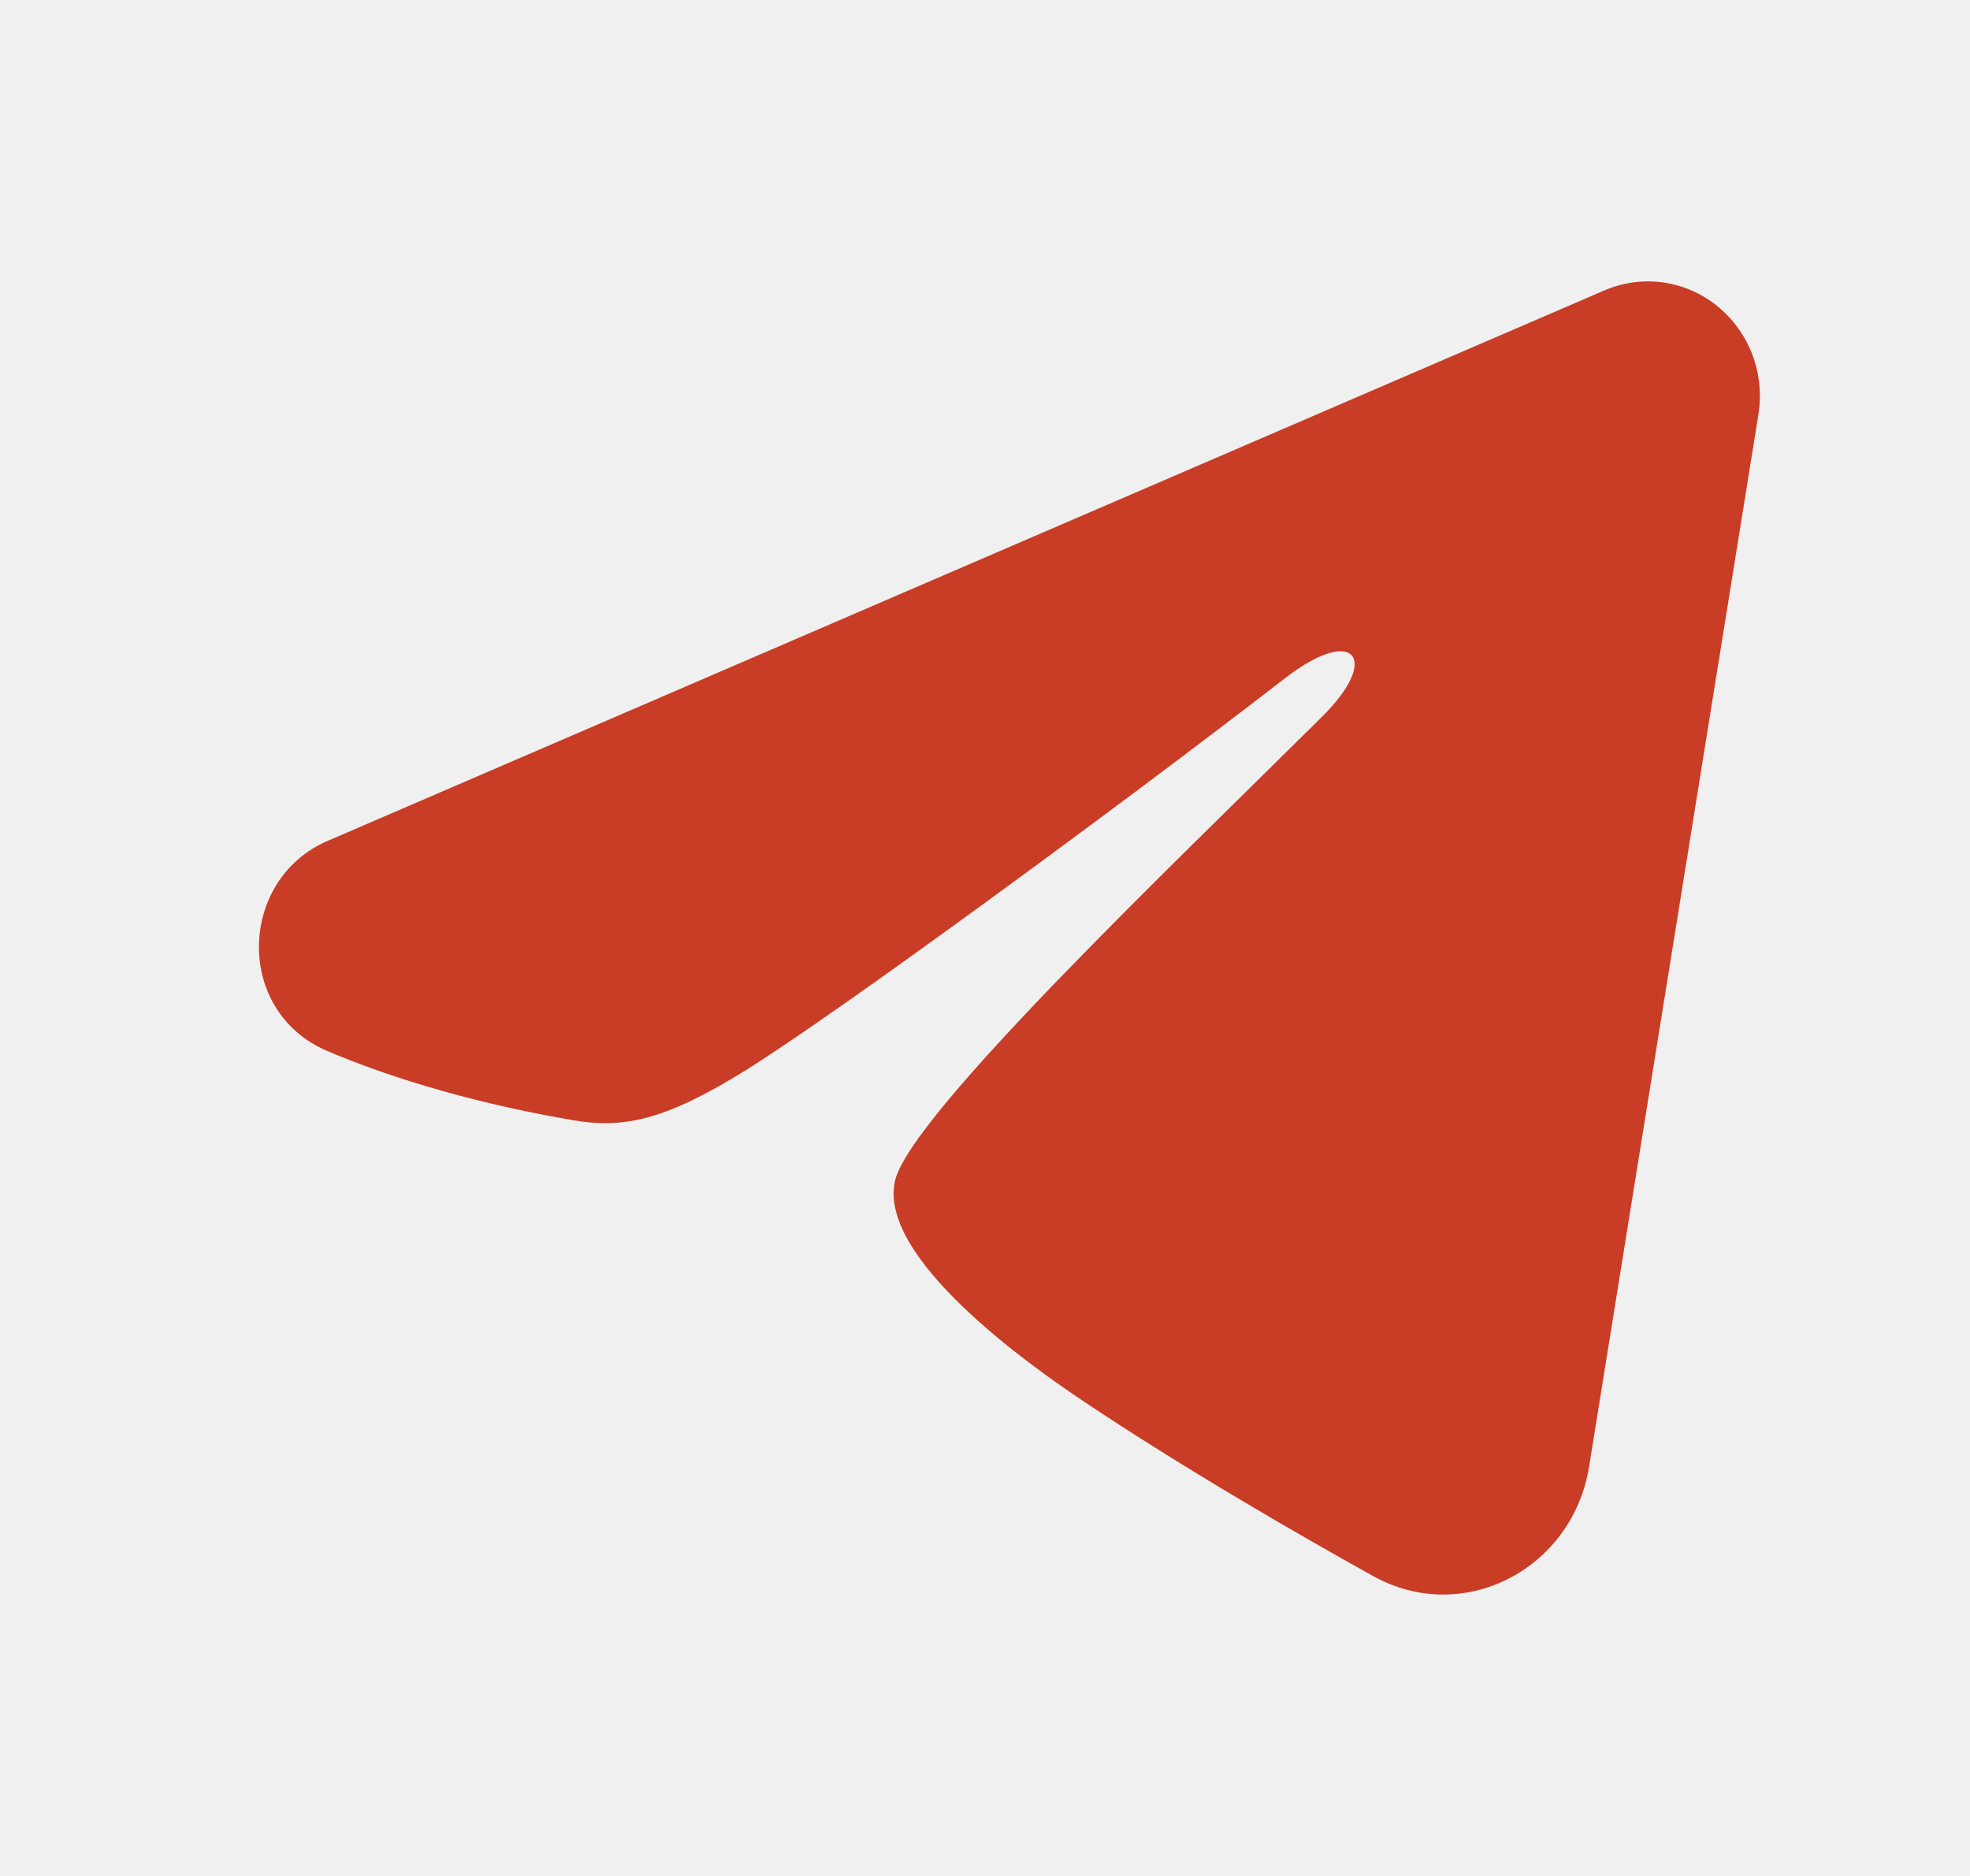
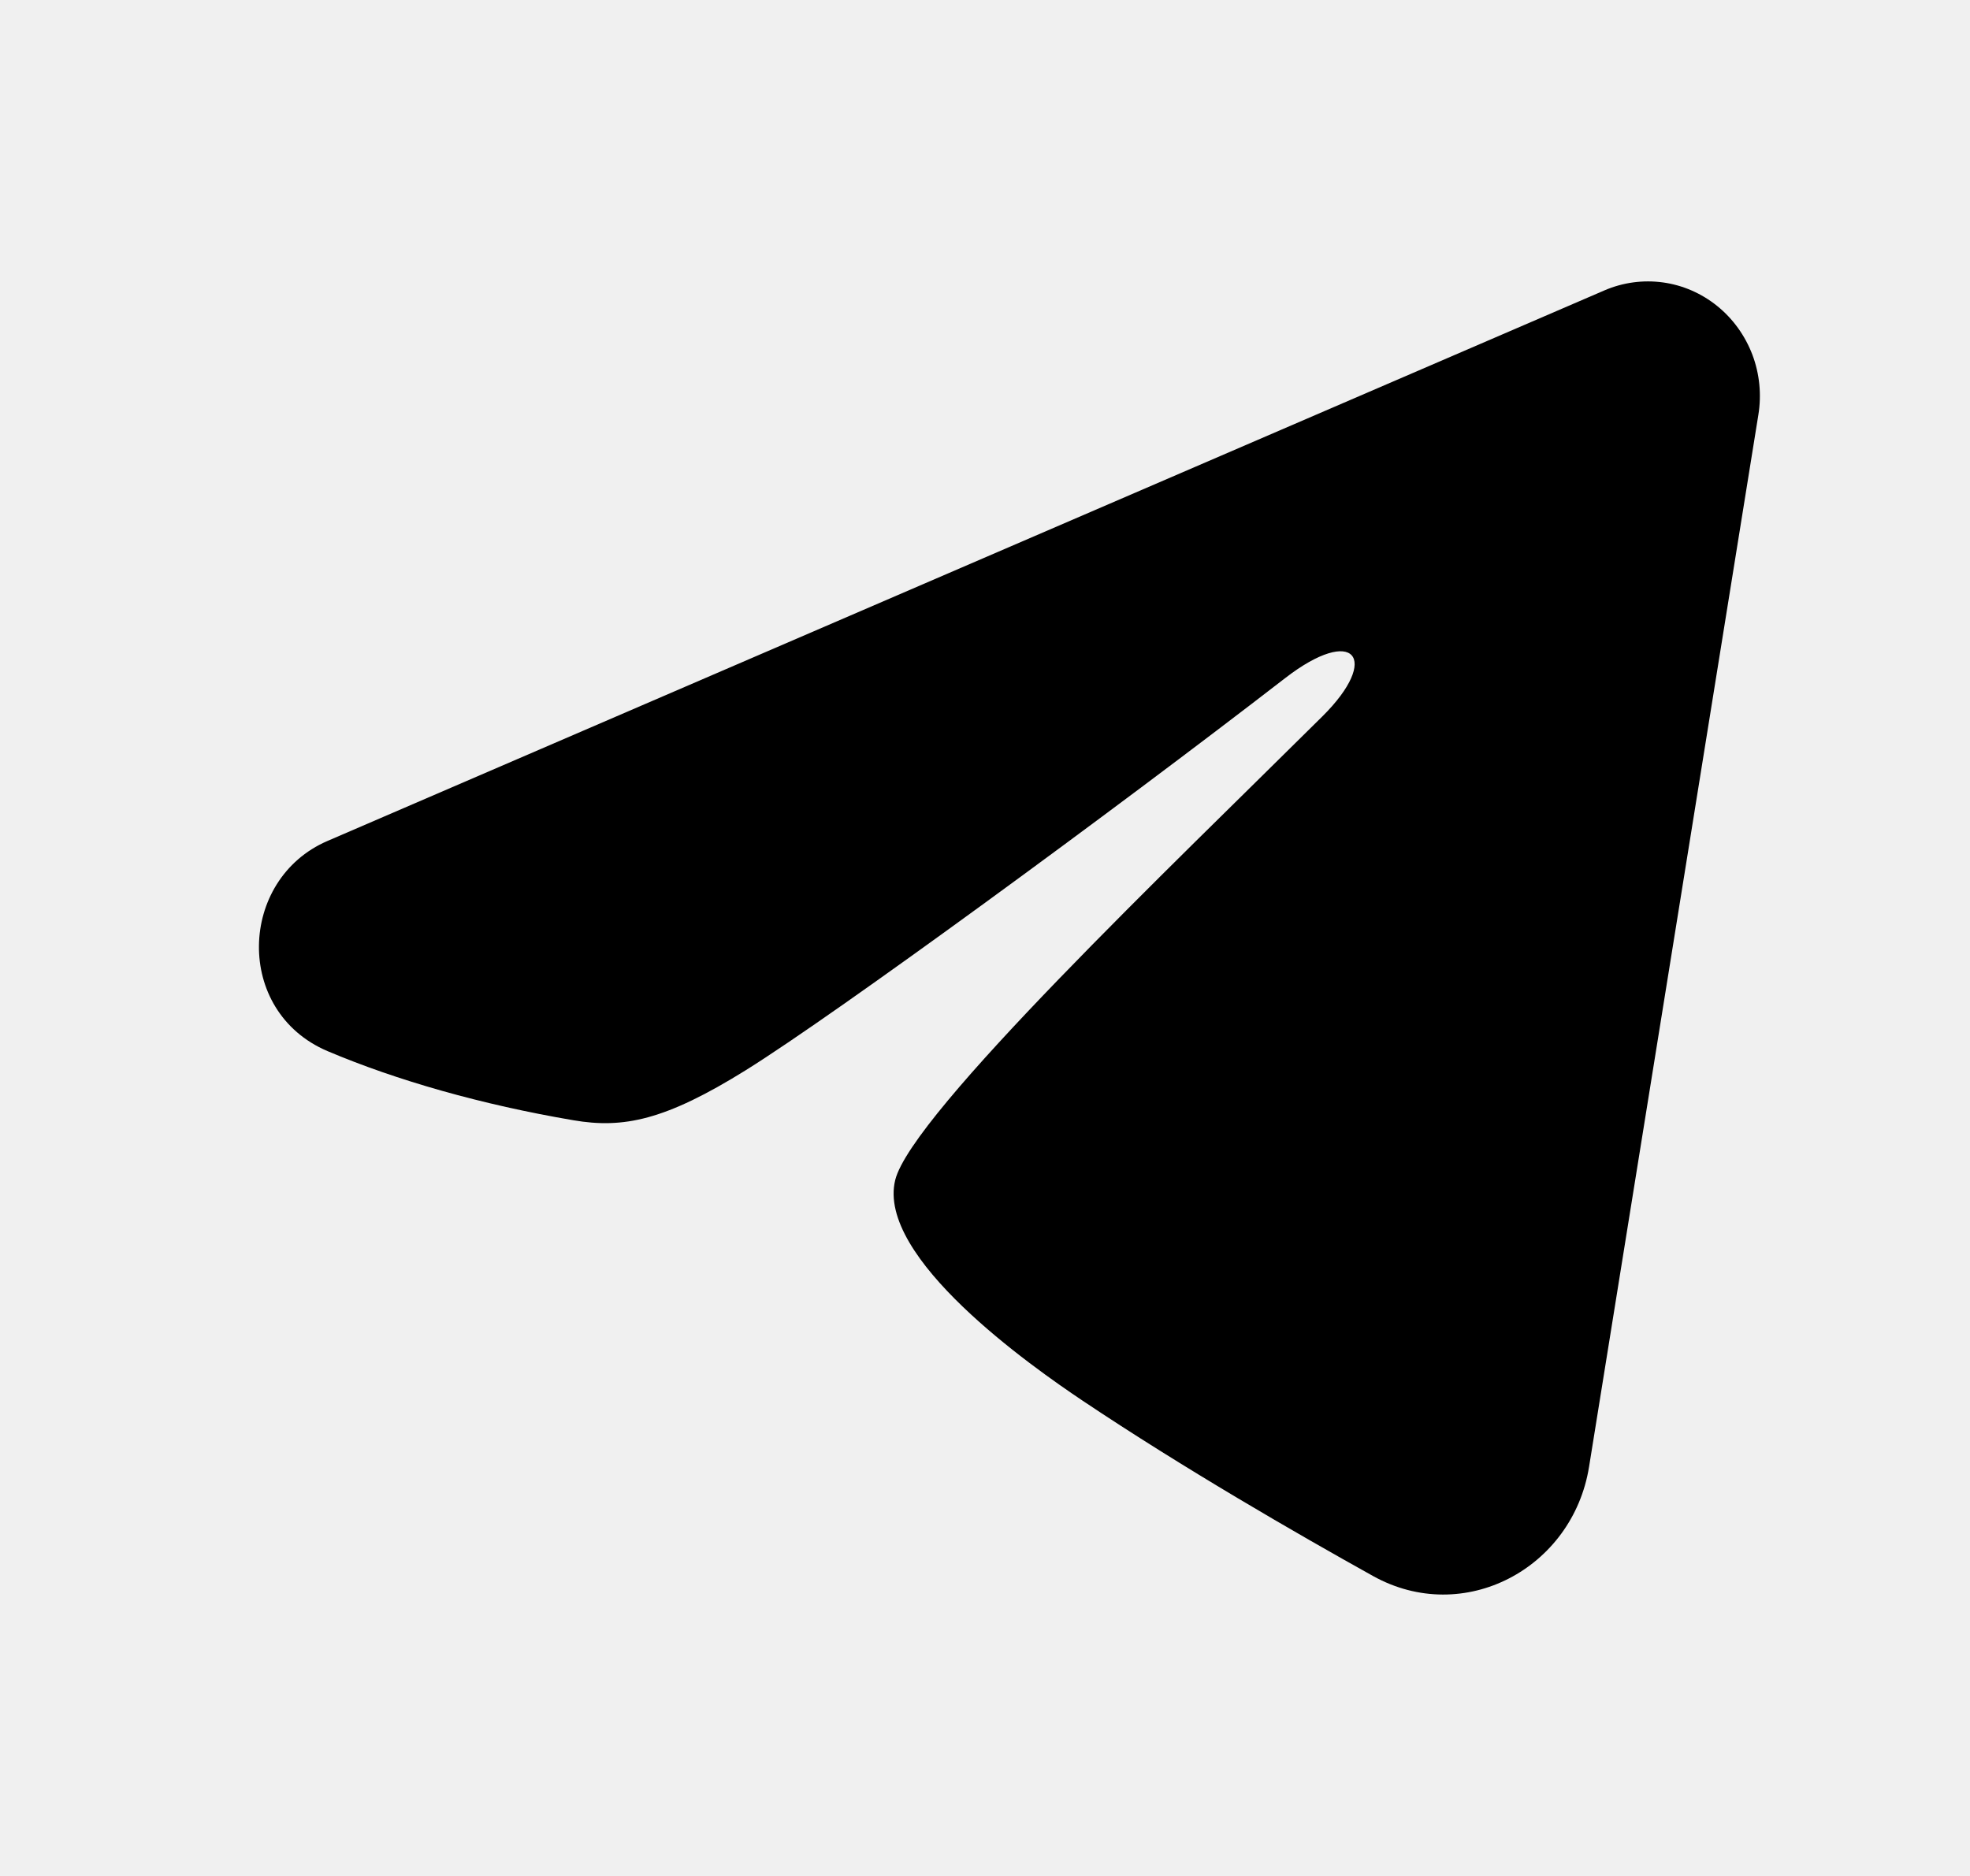
- <svg xmlns="http://www.w3.org/2000/svg" width="21" height="20" viewBox="0 0 21 20" fill="none">
+ <svg xmlns="http://www.w3.org/2000/svg" width="21" height="20" viewBox="0 0 21 20" fill="currentColor">
  <g clip-path="url(#clip0_26_510)">
    <g clip-path="url(#clip1_26_510)">
      <g clip-path="url(#clip2_26_510)">
        <mask id="mask0_26_510" style="mask-type:luminance" maskUnits="userSpaceOnUse" x="0" y="0" width="21" height="20">
          <path d="M20.76 0H0.76V20H20.76V0Z" fill="white" />
        </mask>
        <g mask="url(#mask0_26_510)">
-           <path fill-rule="evenodd" clip-rule="evenodd" d="M17.103 3.096C17.3 3.011 17.515 2.982 17.727 3.011C17.938 3.04 18.138 3.127 18.306 3.263C18.473 3.398 18.602 3.577 18.68 3.781C18.757 3.985 18.779 4.206 18.744 4.422L16.939 15.639C16.764 16.721 15.605 17.341 14.636 16.802C13.826 16.351 12.622 15.657 11.539 14.932C10.998 14.569 9.34 13.407 9.543 12.58C9.719 11.873 12.505 9.217 14.097 7.637C14.722 7.017 14.437 6.659 13.699 7.23C11.866 8.647 8.924 10.802 7.951 11.409C7.093 11.943 6.646 12.035 6.111 11.943C5.135 11.777 4.23 11.519 3.491 11.206C2.493 10.781 2.541 9.376 3.49 8.966L17.103 3.096Z" fill="#C93C25" />
+           <path fill-rule="evenodd" clip-rule="evenodd" d="M17.103 3.096C17.3 3.011 17.515 2.982 17.727 3.011C17.938 3.04 18.138 3.127 18.306 3.263C18.473 3.398 18.602 3.577 18.68 3.781C18.757 3.985 18.779 4.206 18.744 4.422L16.939 15.639C16.764 16.721 15.605 17.341 14.636 16.802C13.826 16.351 12.622 15.657 11.539 14.932C10.998 14.569 9.34 13.407 9.543 12.58C9.719 11.873 12.505 9.217 14.097 7.637C14.722 7.017 14.437 6.659 13.699 7.23C11.866 8.647 8.924 10.802 7.951 11.409C7.093 11.943 6.646 12.035 6.111 11.943C5.135 11.777 4.23 11.519 3.491 11.206C2.493 10.781 2.541 9.376 3.49 8.966L17.103 3.096Z" fill="currentColor" />
        </g>
      </g>
    </g>
  </g>
  <defs>
    <clipPath id="clip0_26_510">
      <rect width="20" height="20" fill="white" transform="translate(0.760254)" />
    </clipPath>
    <clipPath id="clip1_26_510">
      <rect width="20" height="20" fill="white" transform="translate(0.760254)" />
    </clipPath>
    <clipPath id="clip2_26_510">
      <rect width="20" height="20" fill="white" transform="translate(0.760254)" />
    </clipPath>
  </defs>
</svg>
